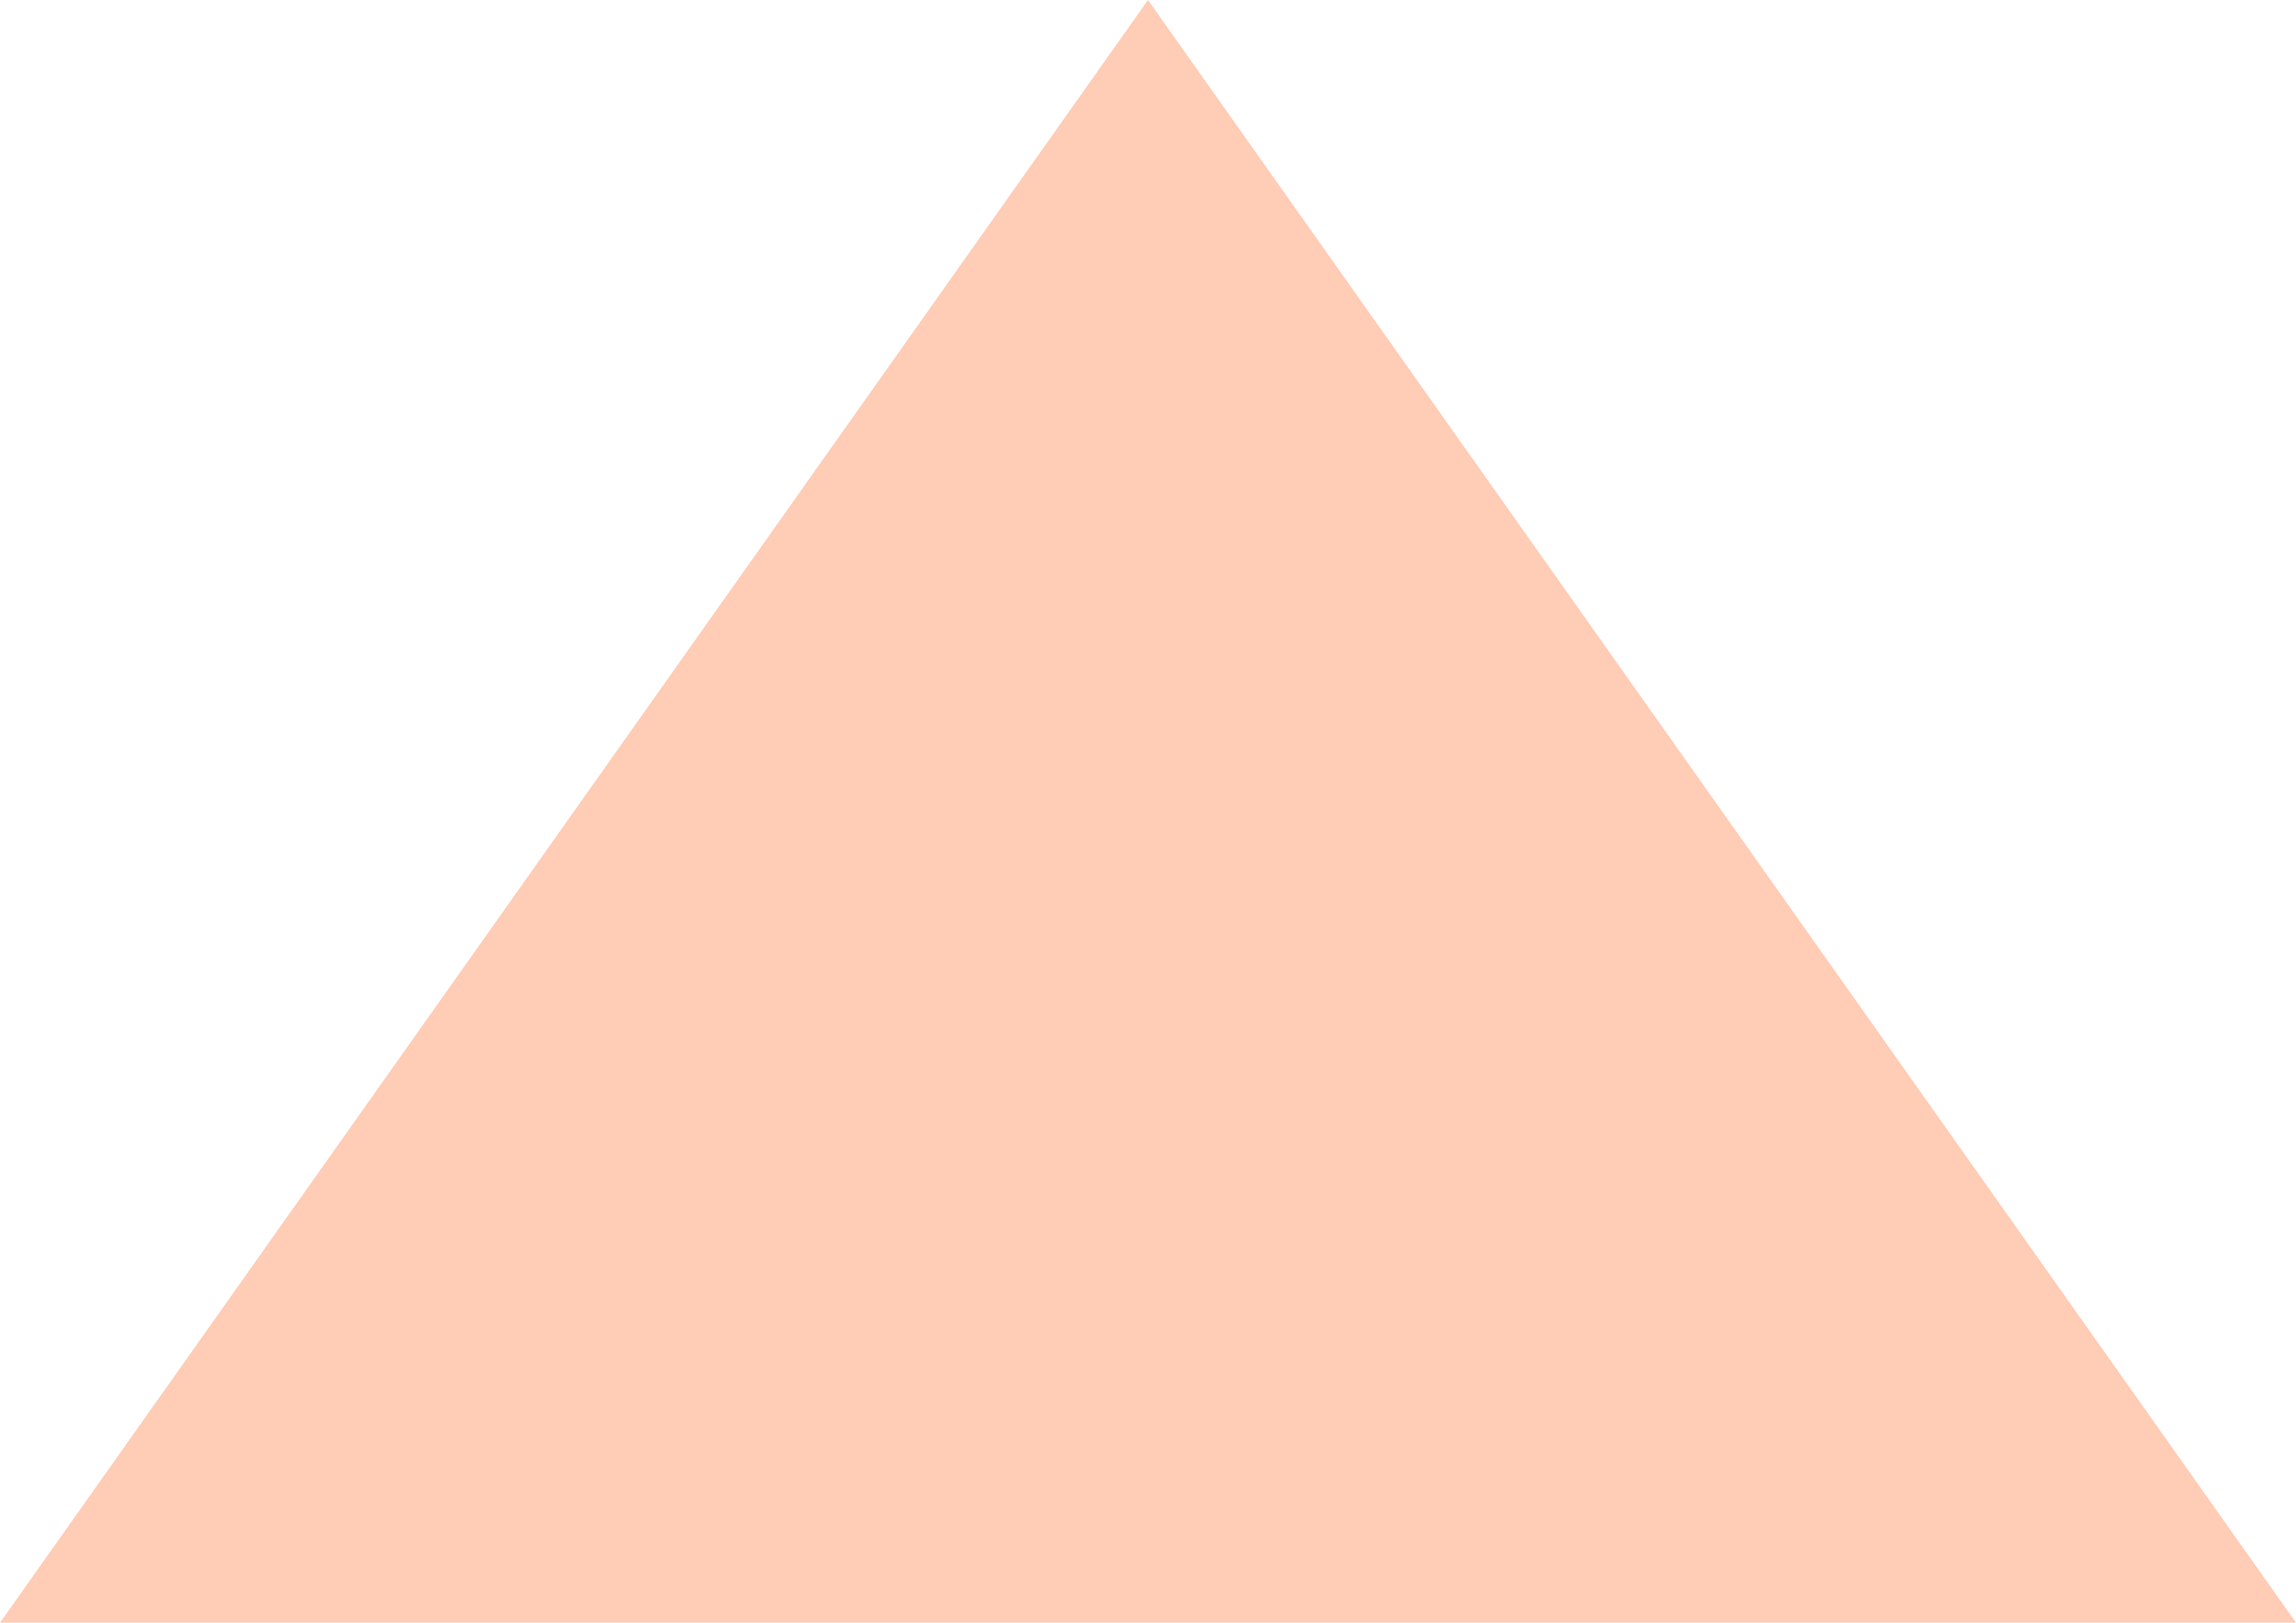
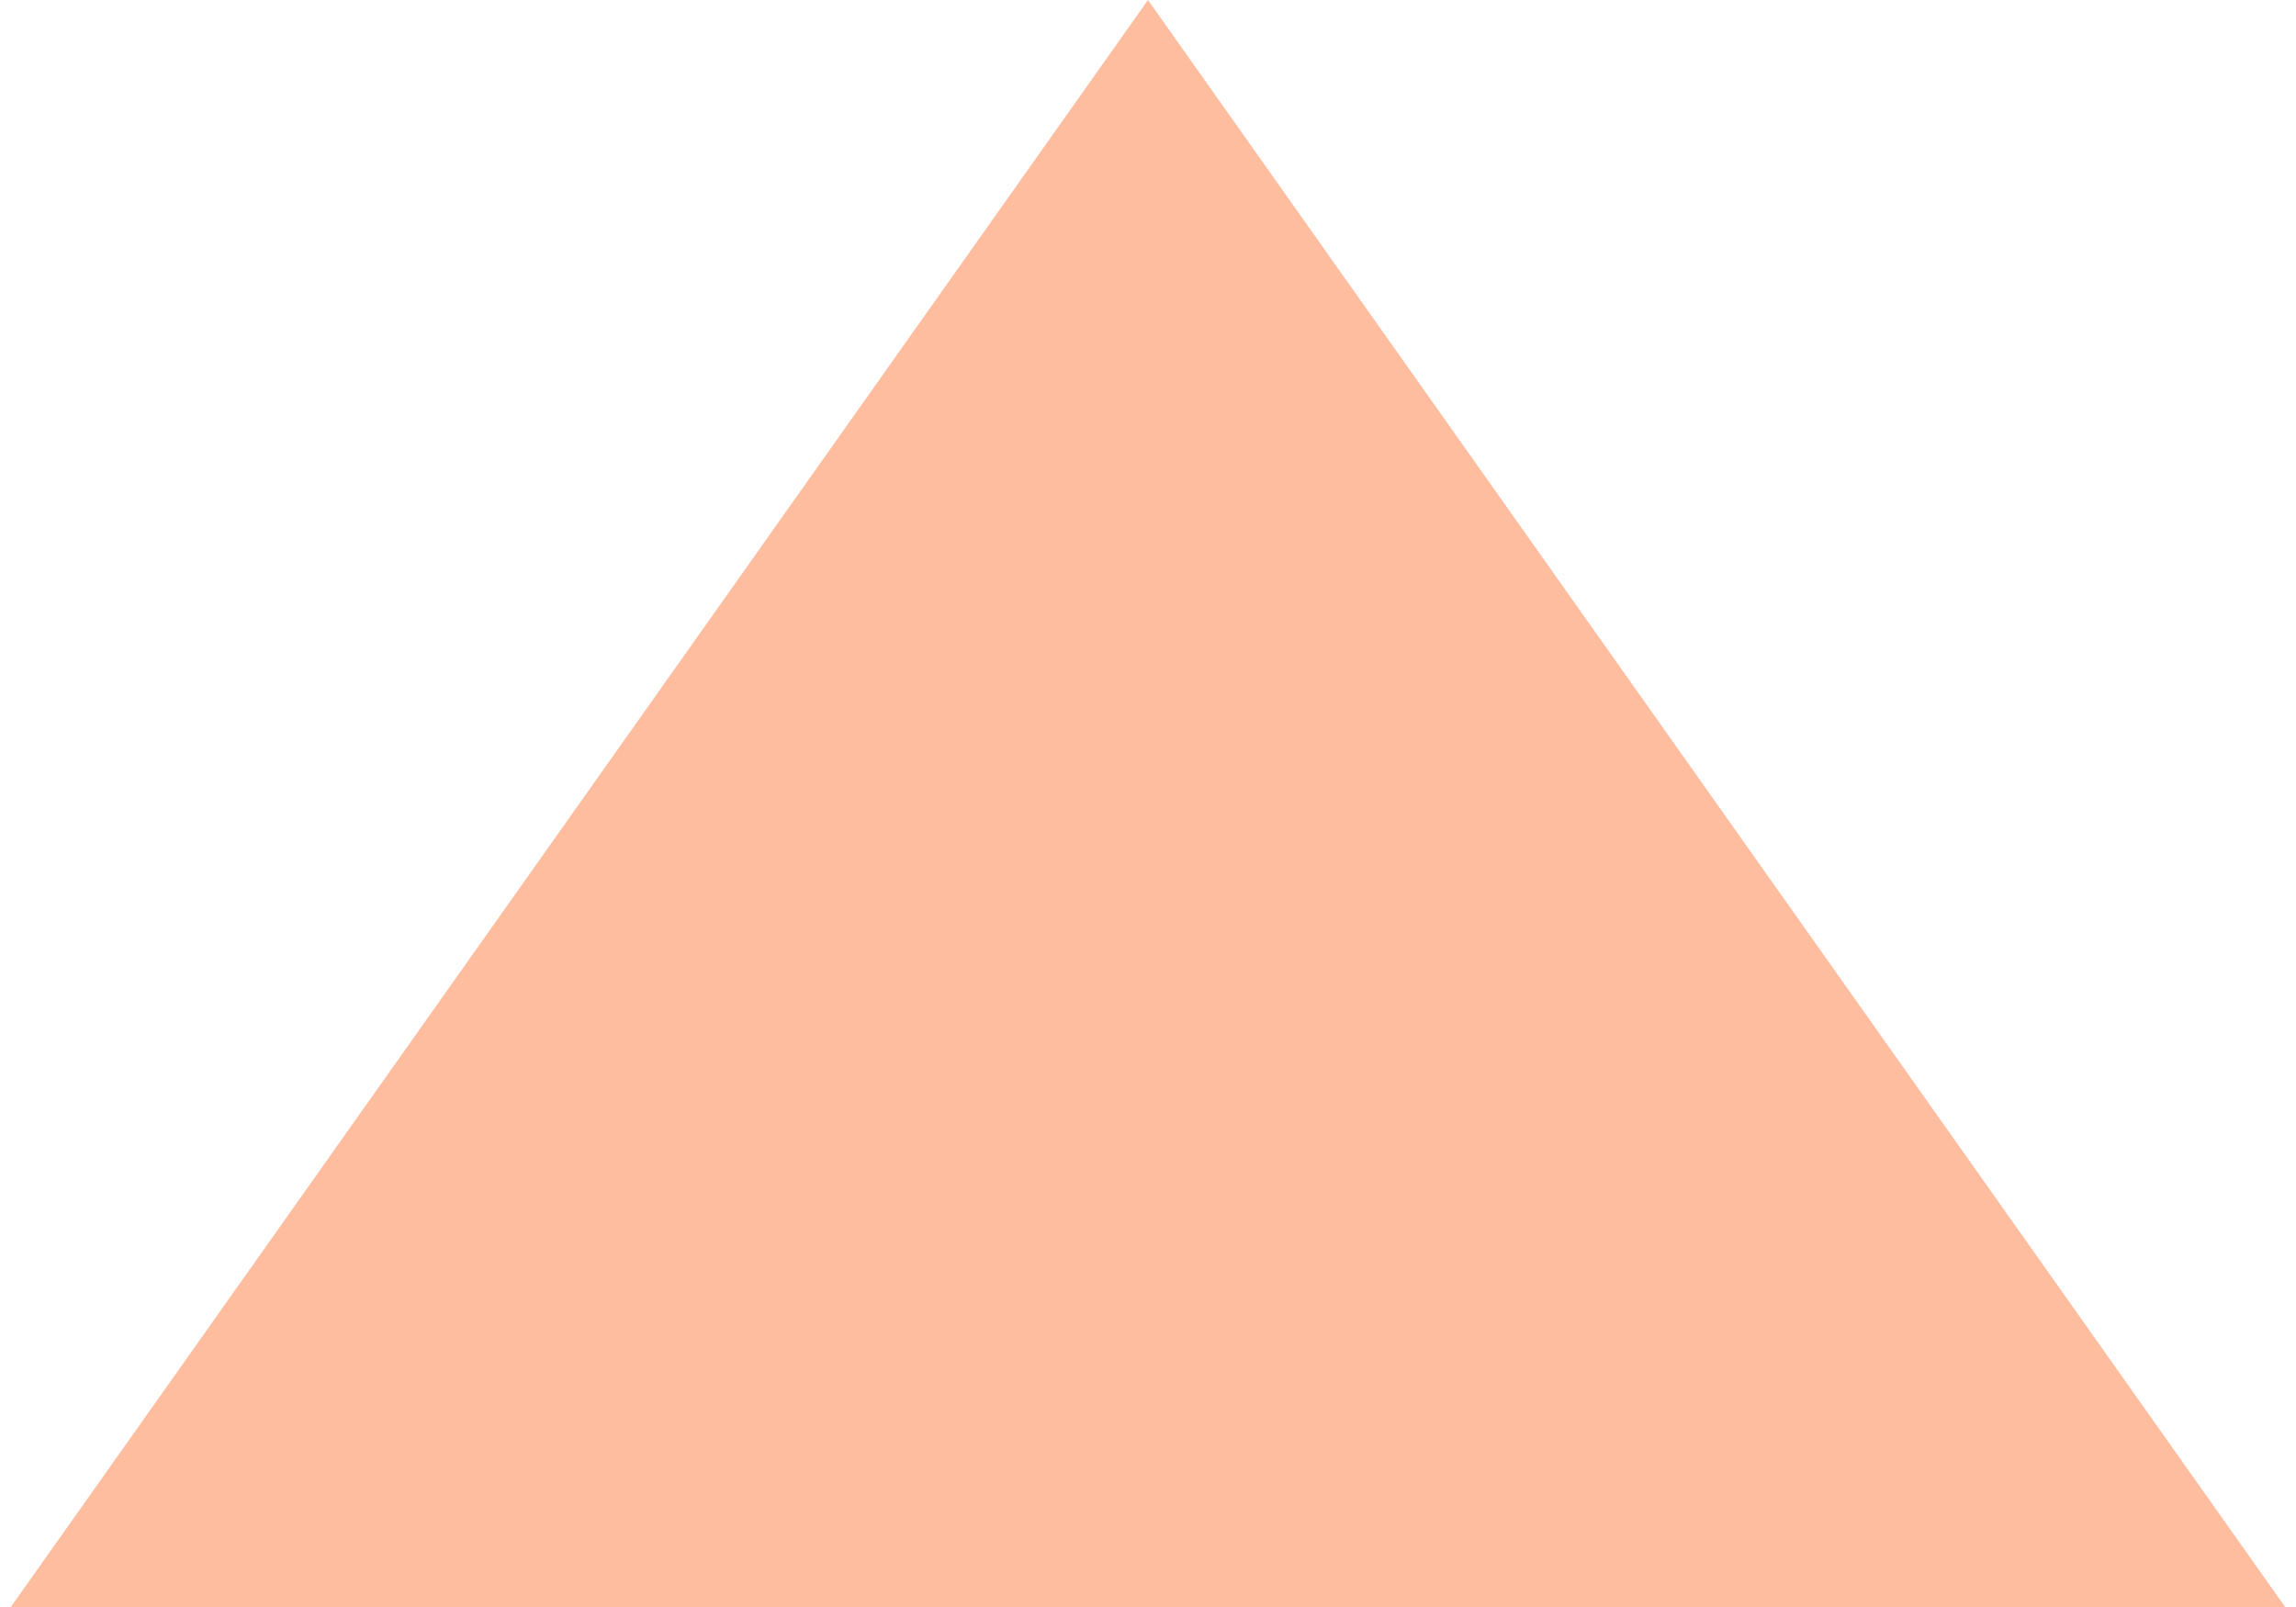
- <svg xmlns="http://www.w3.org/2000/svg" width="150px" height="106px" viewBox="0 0 150 106" version="1.1">
-   <g id="Page-1" stroke="none" stroke-width="1" fill="none" fill-rule="evenodd" opacity="0.7">
+ <svg xmlns="http://www.w3.org/2000/svg" width="200px" height="140px" viewBox="0 0 150 106" version="1.1">
+   <g id="Page-1" stroke="none" stroke-width="1" fill="none" fill-rule="evenodd" opacity="0.9">
    <g id="Desktop" transform="translate(-1126, -84)" fill="#FFB696">
      <g id="bg" transform="translate(-2, -82)">
        <polygon id="Triangle" points="1203 166 1278 272 1128 272" />
      </g>
    </g>
  </g>
</svg>
